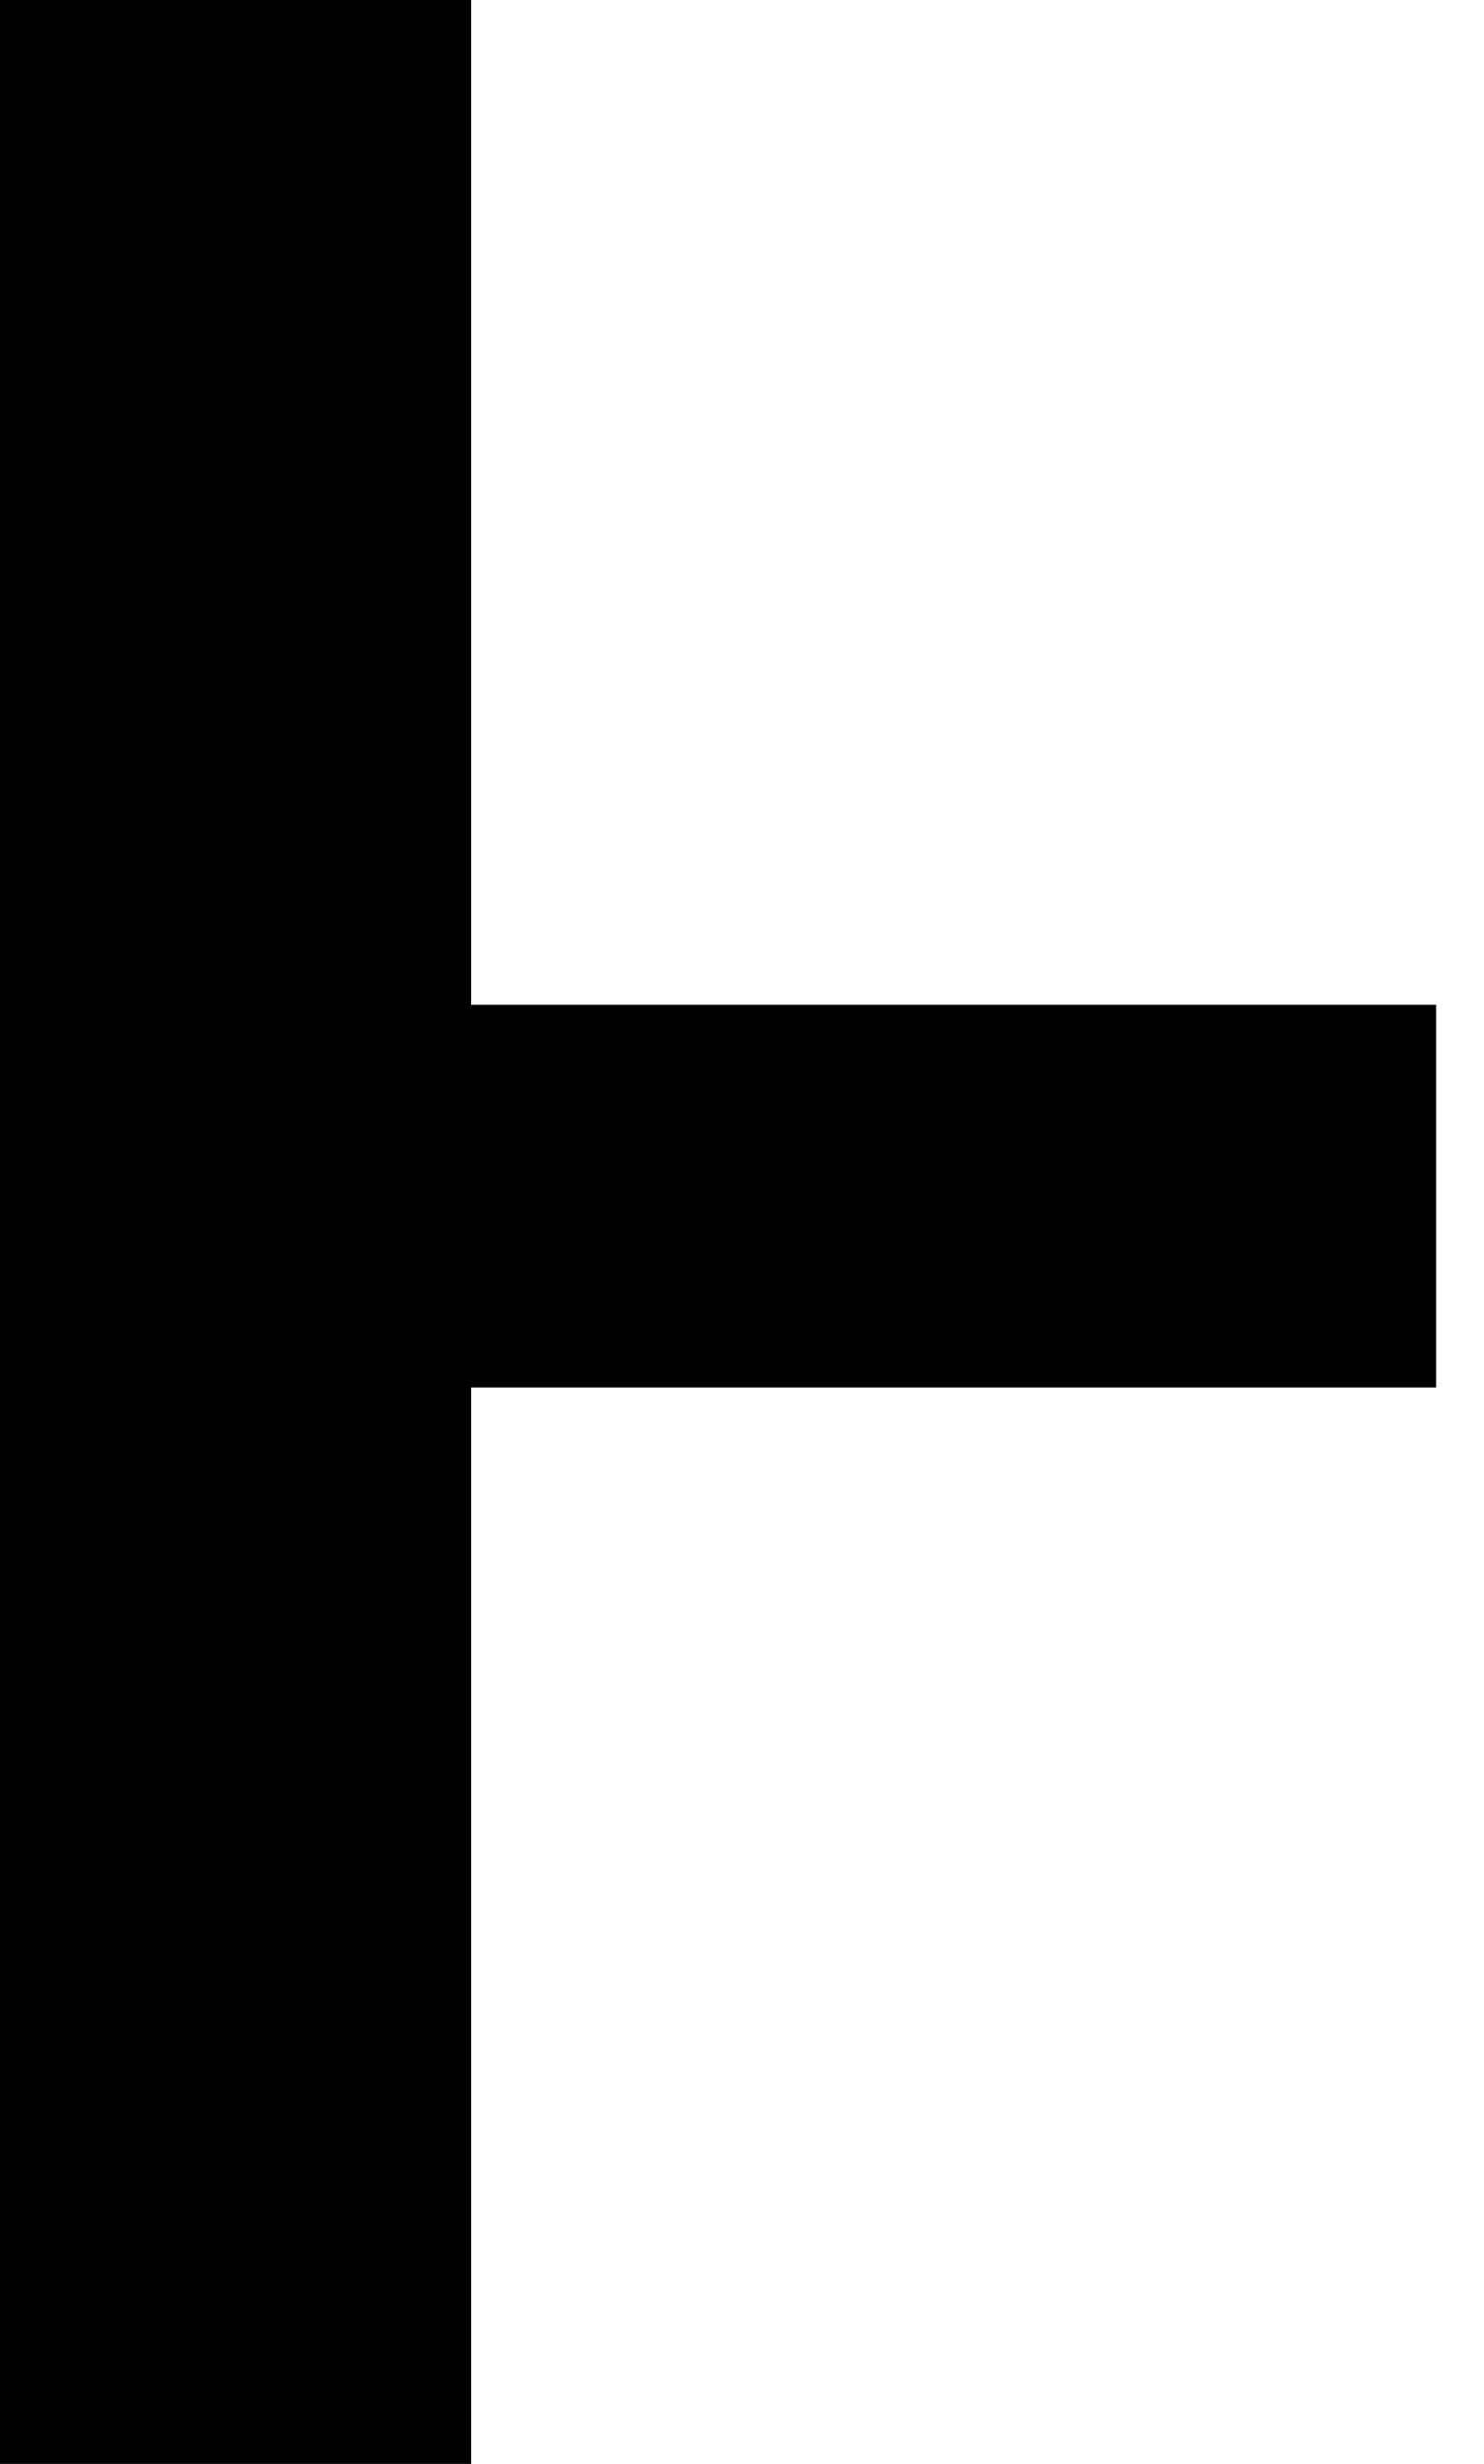
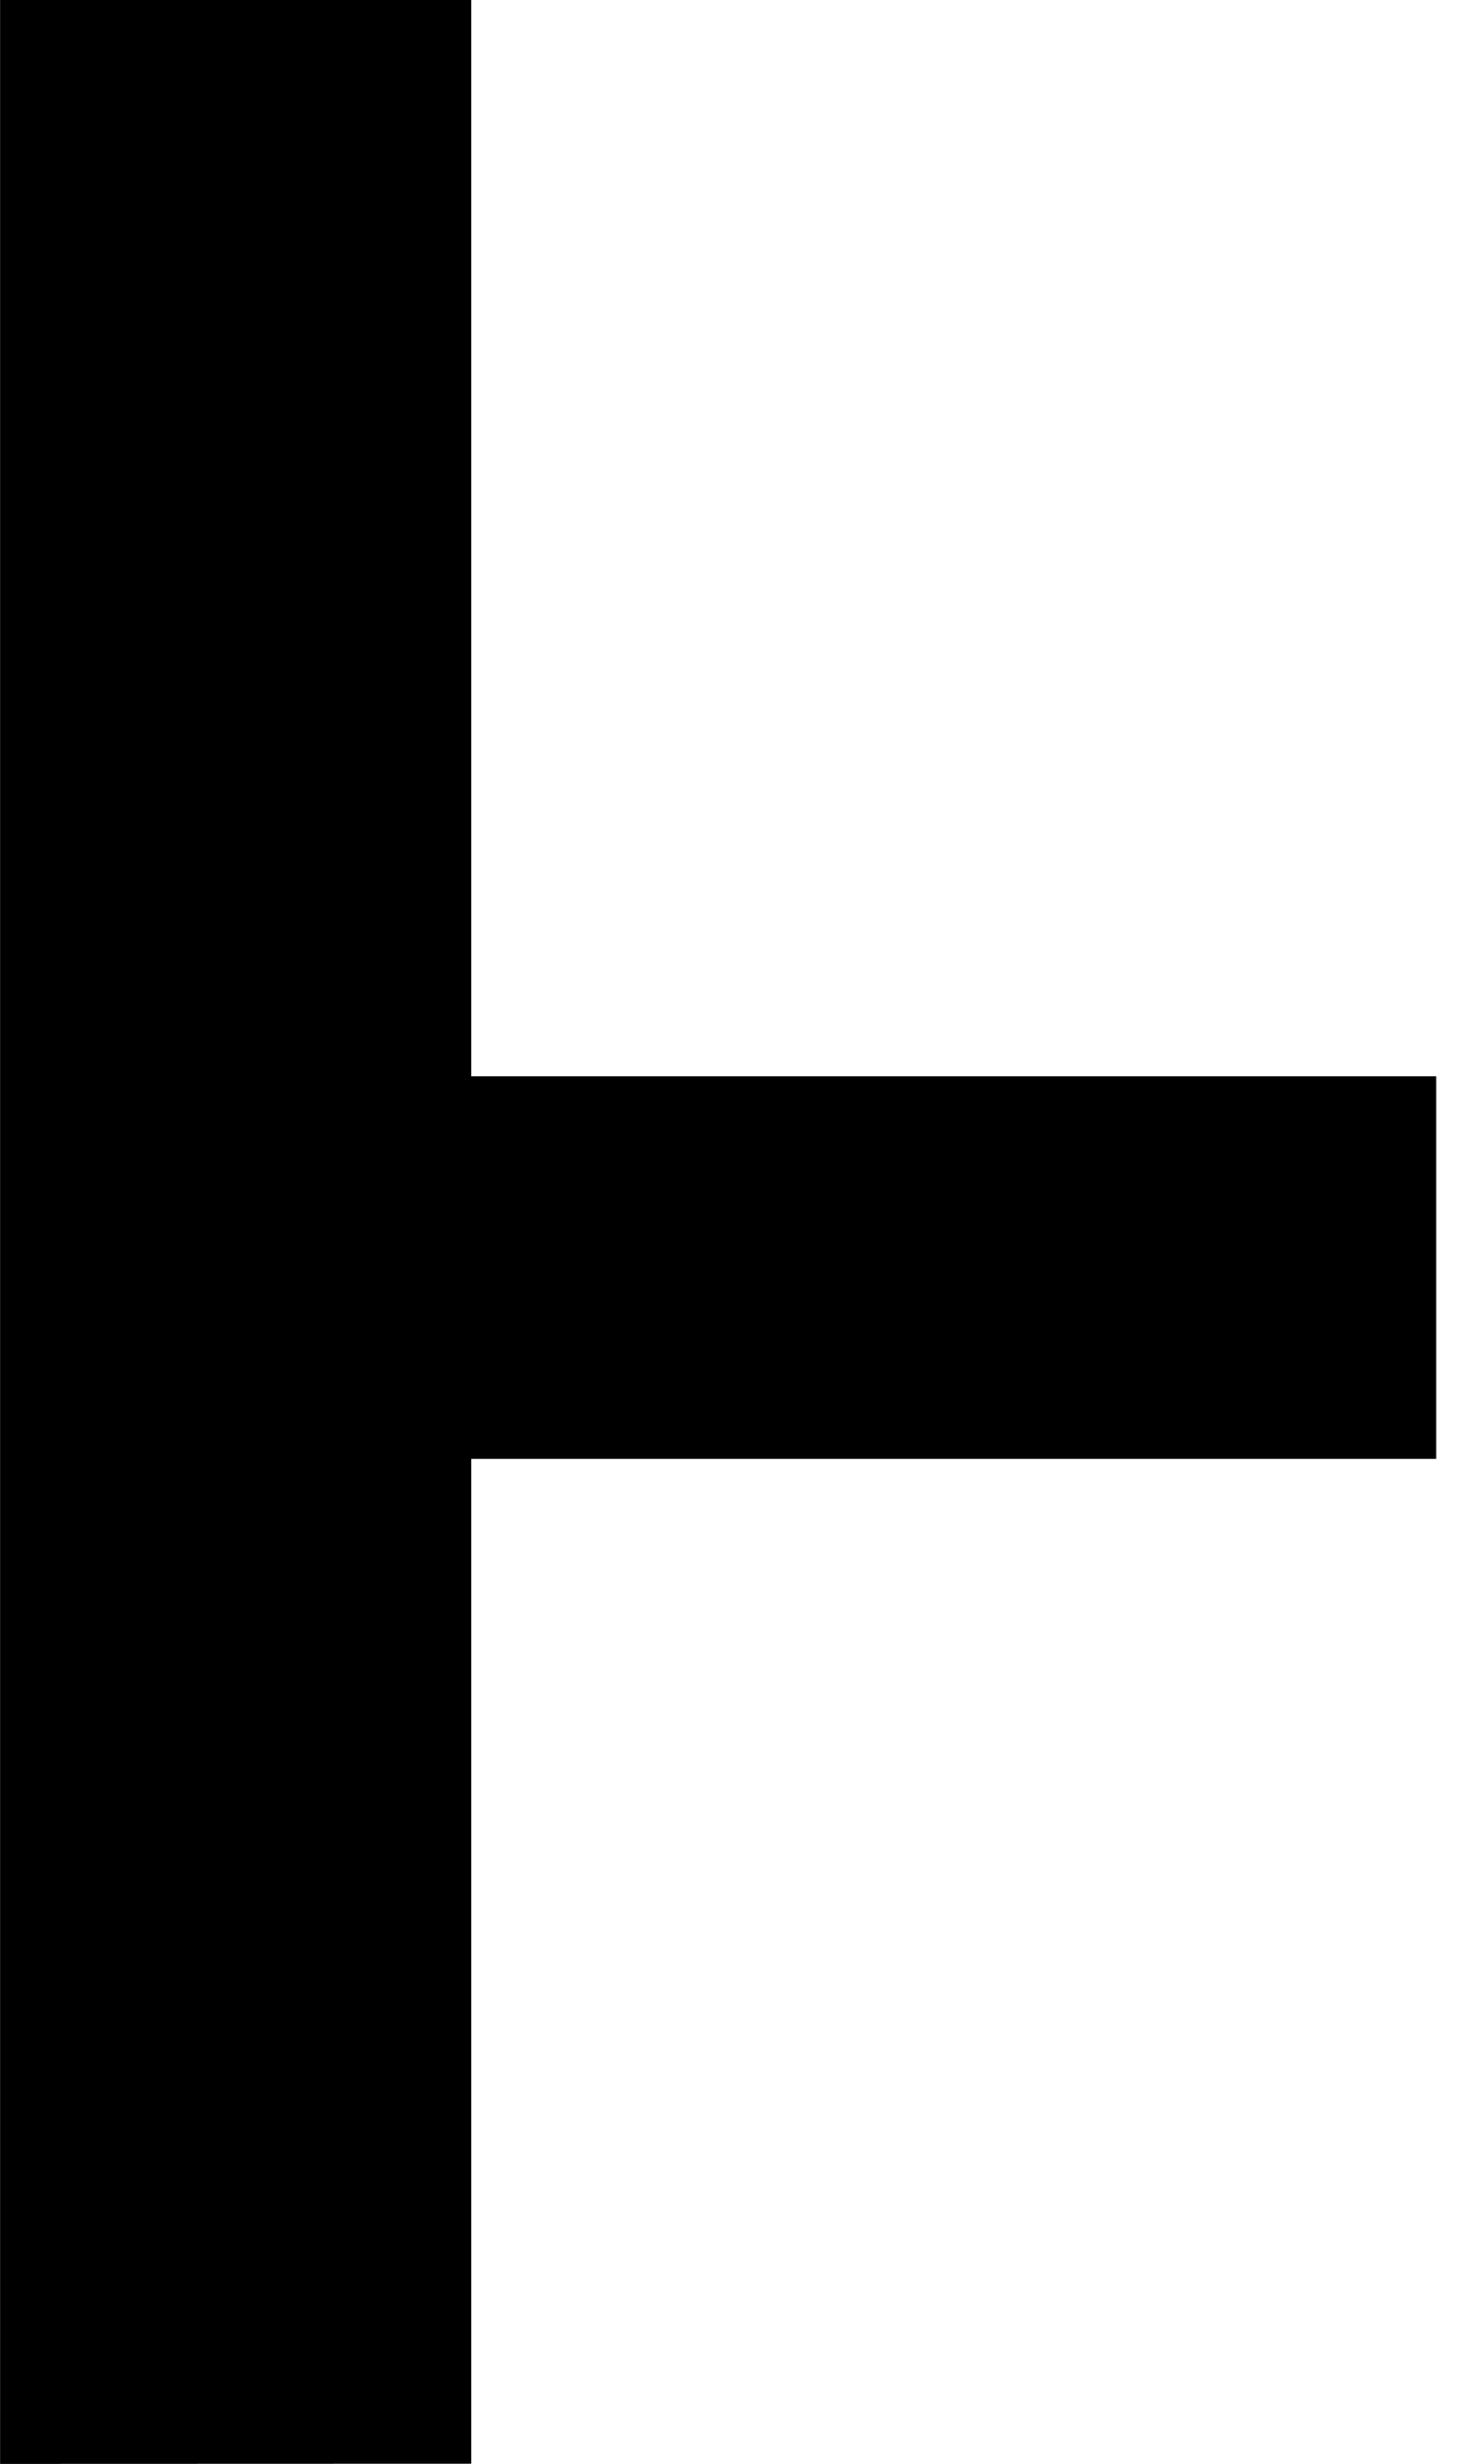
<svg xmlns="http://www.w3.org/2000/svg" width="6.507mm" height="10.807mm" viewBox="0 0 6.507 10.807" version="1.1" id="svg8">
  <defs id="defs2" />
  <g id="layer1" transform="translate(-24.47263,-148.0383)">
-     <path style="font-style:normal;font-variant:normal;font-weight:bold;font-stretch:normal;font-size:16.933px;line-height:125%;font-family:Consolas;-inkscape-font-specification:'Consolas Bold';letter-spacing:0px;word-spacing:0px;fill:#000000;fill-opacity:1;stroke:none;stroke-width:1px;stroke-linecap:butt;stroke-linejoin:miter;stroke-opacity:1" d="m 146.691,249.955 v 40.844 h 7.812 v -6.5 -11.344 h 16 v -6.344 h -16 v -10.156 -6.5 z" transform="matrix(0.2645833,0,0,0.2645833,-14.33947,81.90438)" id="path4538-6-0" />
+     <path style="font-style:normal;font-variant:normal;font-weight:bold;font-stretch:normal;font-size:16.933px;line-height:125%;font-family:Consolas;-inkscape-font-specification:'Consolas Bold';letter-spacing:0px;word-spacing:0px;fill:#000000;fill-opacity:1;stroke:none;stroke-width:0.265px;stroke-linecap:butt;stroke-linejoin:miter;stroke-opacity:1" d="m 24.473,158.845 v -10.807 h 2.067 v 1.72 3.001 h 4.233 v 1.678 h -4.233 v 2.687 1.72 z" id="path4538-6-0" />
  </g>
</svg>
